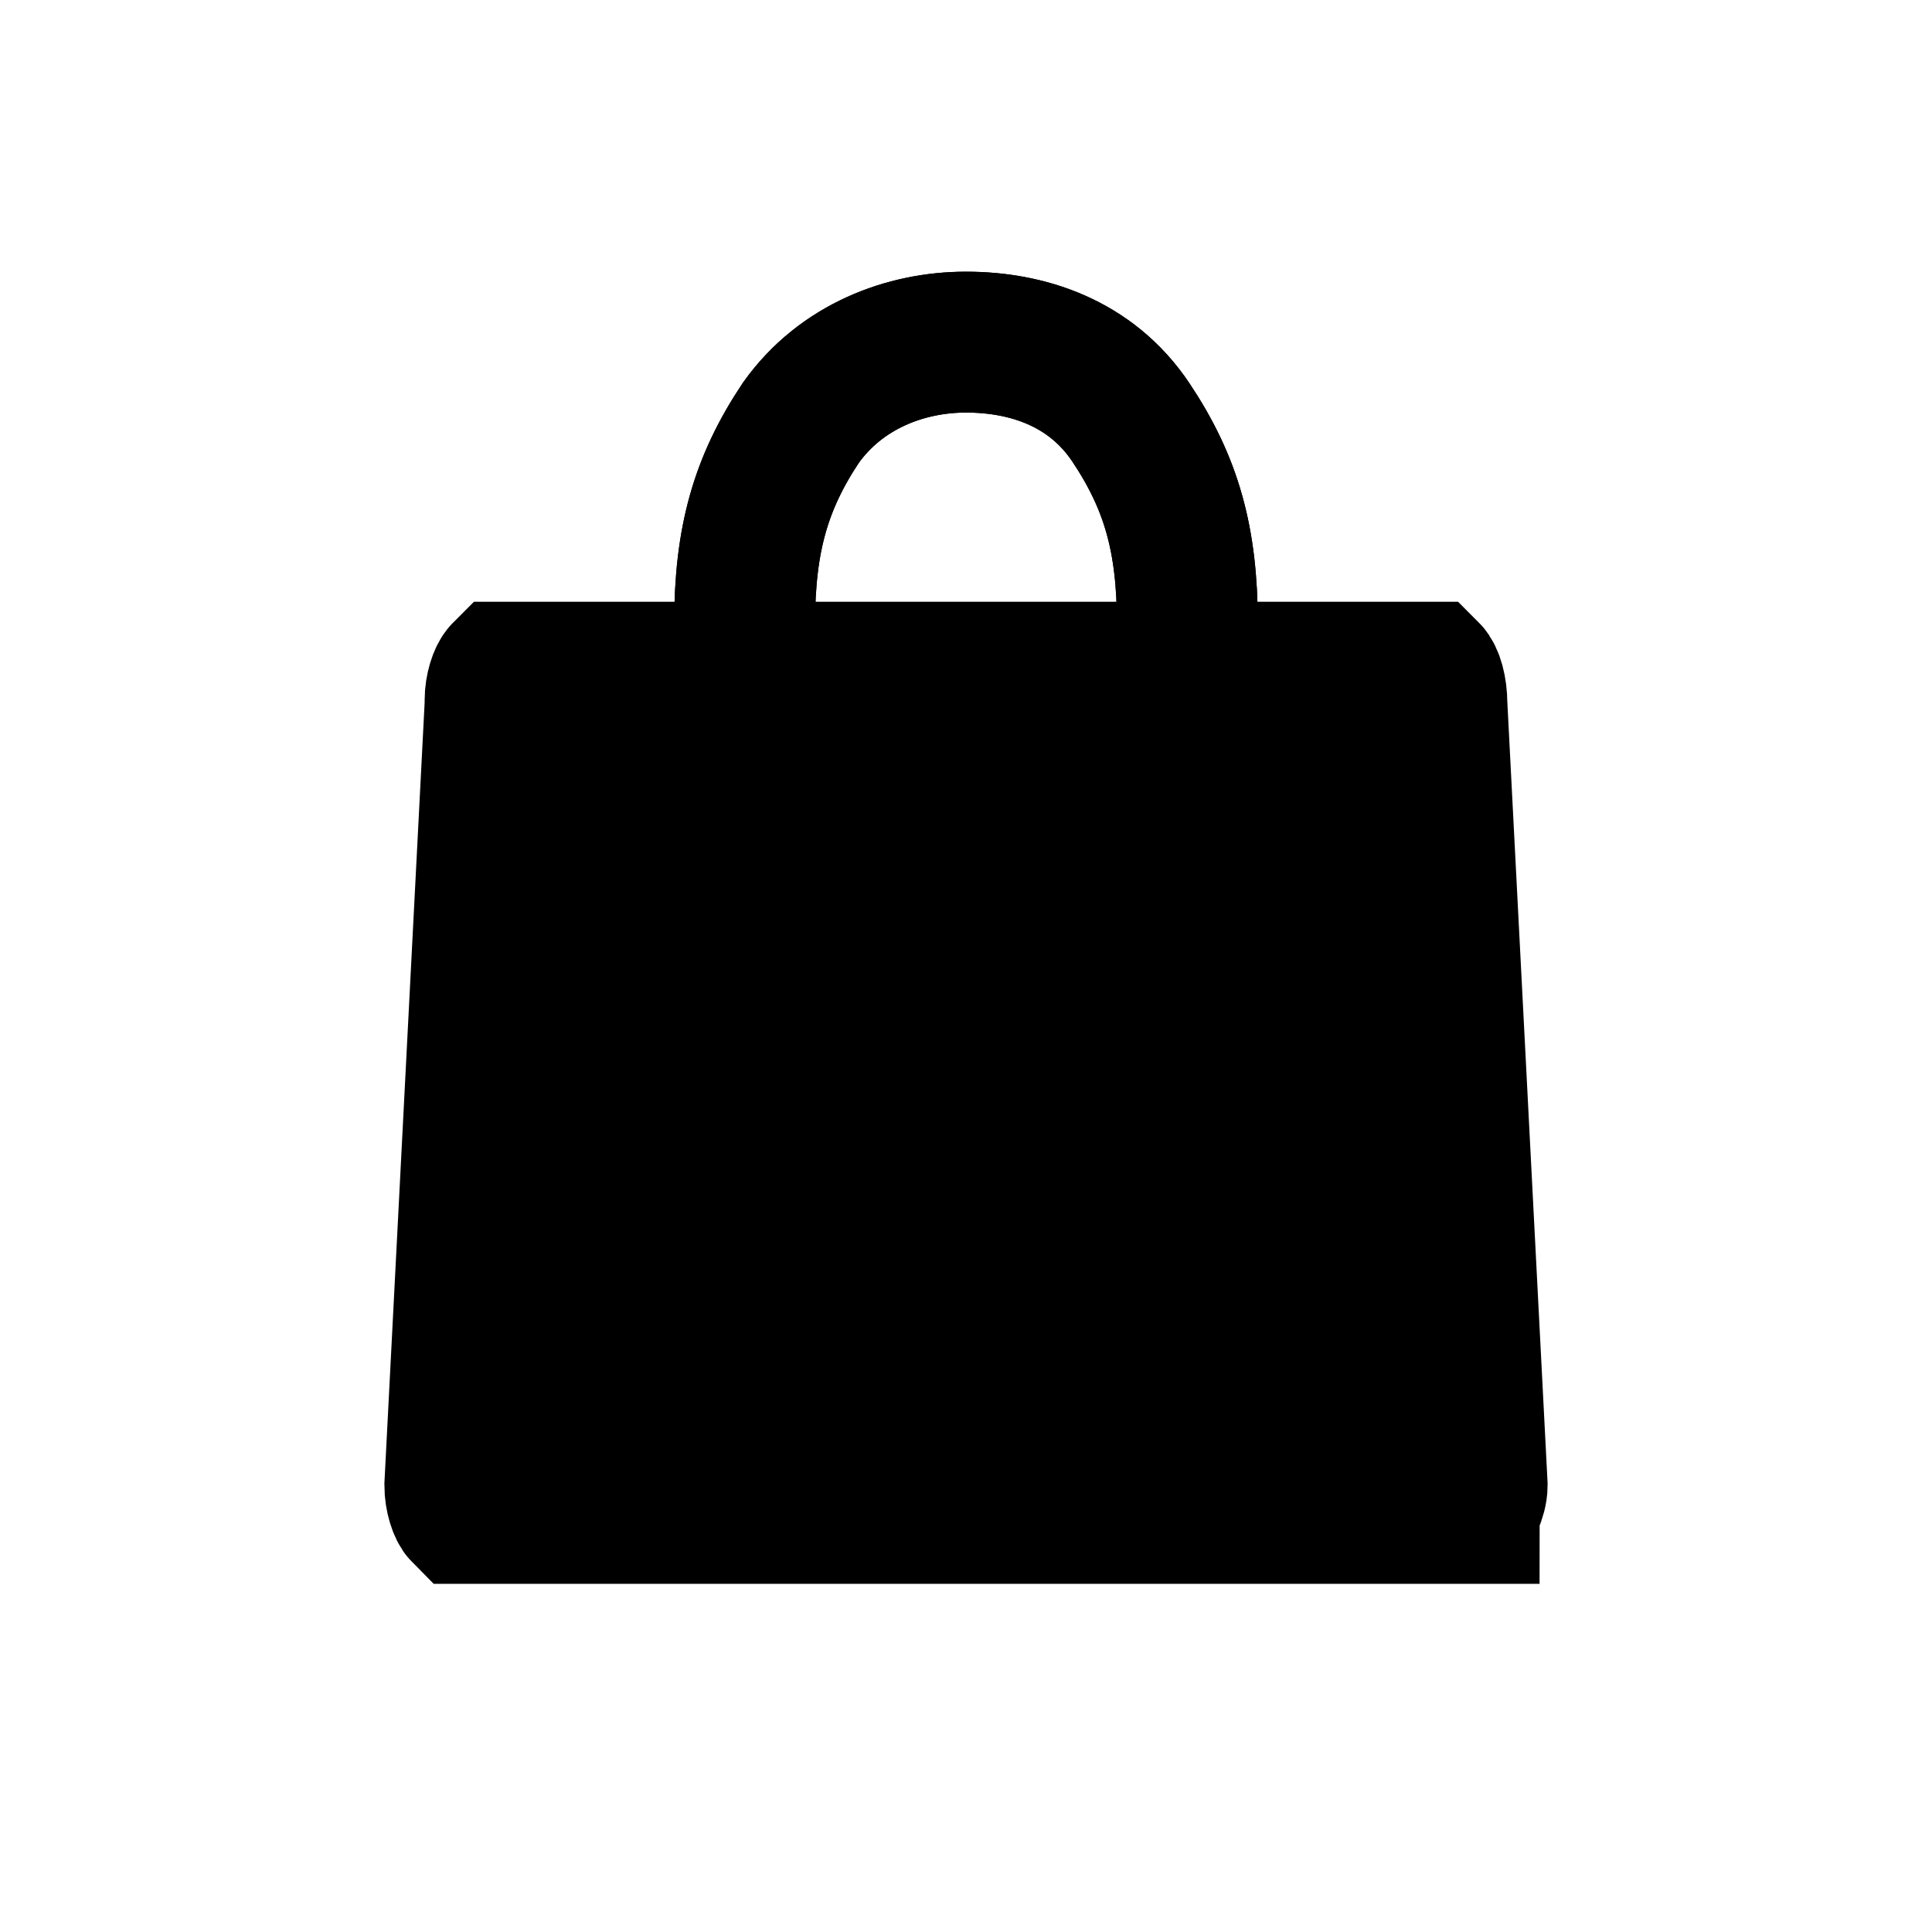
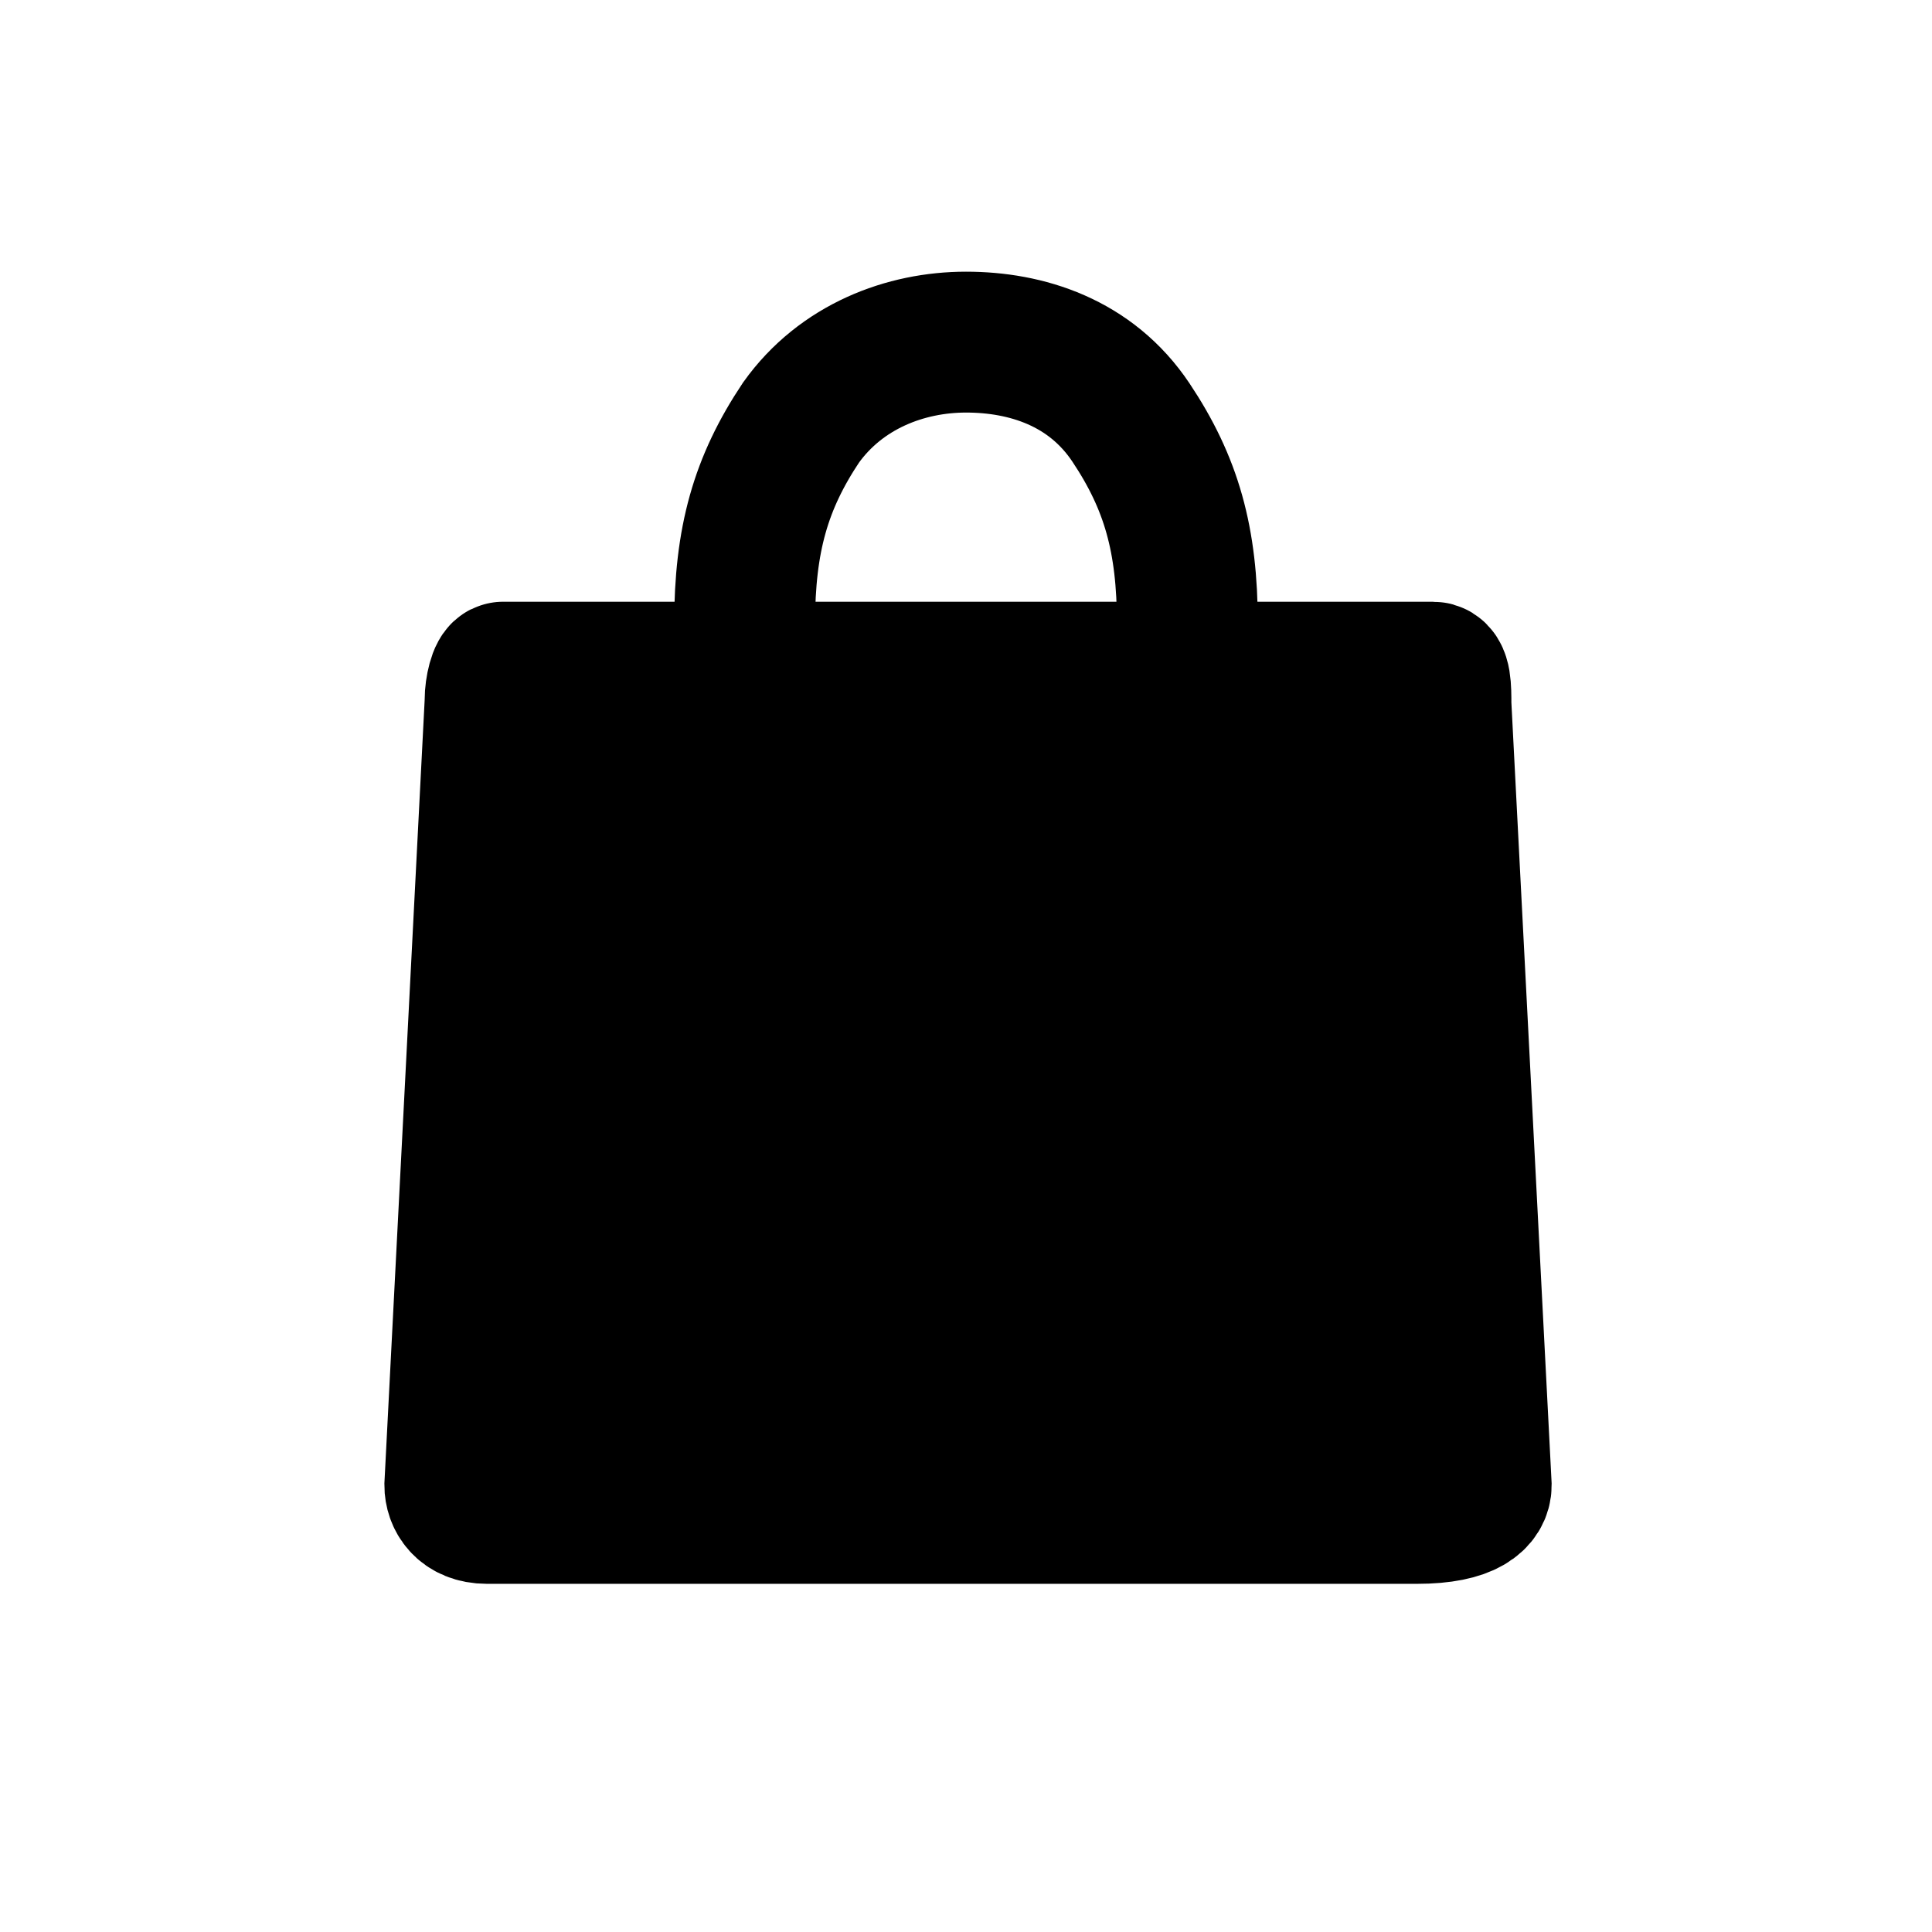
<svg xmlns="http://www.w3.org/2000/svg" id="Layer_1" version="1.1" viewBox="0 0 48 48">
  <defs>
    <style>
      .st0, .st1 {
        stroke: #000;
        stroke-width: 3.5px;
      }

      .st1 {
        fill: none;
      }
    </style>
  </defs>
-   <path class="st1" d="M29.5,17v-1.5c0-2.1-.4-3.5-1.4-5-1-1.5-2.6-2-4.1-2s-3.1.6-4.1,2c-1,1.5-1.4,2.9-1.4,5v1.5" />
-   <path class="st1" d="M29.5,15.5c0-2.1-.4-3.5-1.4-5-1-1.5-2.6-2-4.1-2s-3.1.6-4.1,2c-1,1.5-1.4,2.9-1.4,5" />
-   <path class="st0" d="M12.5,16.7s0,0,0,0c-.1.1-.2.4-.2.7h0s0,.1,0,.1l-1,19.4c0,.3.1.6.2.7,0,0,0,0,0,0h25s0,0,0,0c0-.1.2-.4.2-.7l-1-19.4h0c0-.4-.1-.7-.2-.8,0,0,0,0,0,0H12.5Z" />
+   <path class="st1" d="M29.5,15.5c0-2.1-.4-3.5-1.4-5s-2.6-2-4.1-2-3.1.6-4.1,2c-1,1.5-1.4,2.9-1.4,5" />
+   <path class="st0" d="M12.5,16.7c-.1,0-.2.4-.2.7h0c0,.1-1,19.5-1,19.5,0,.3.2.7.8.7h23.1c1.3,0,1.6-.4,1.6-.7l-1-19.4h0c0-.4,0-.8-.2-.8H12.5Z" />
</svg>
